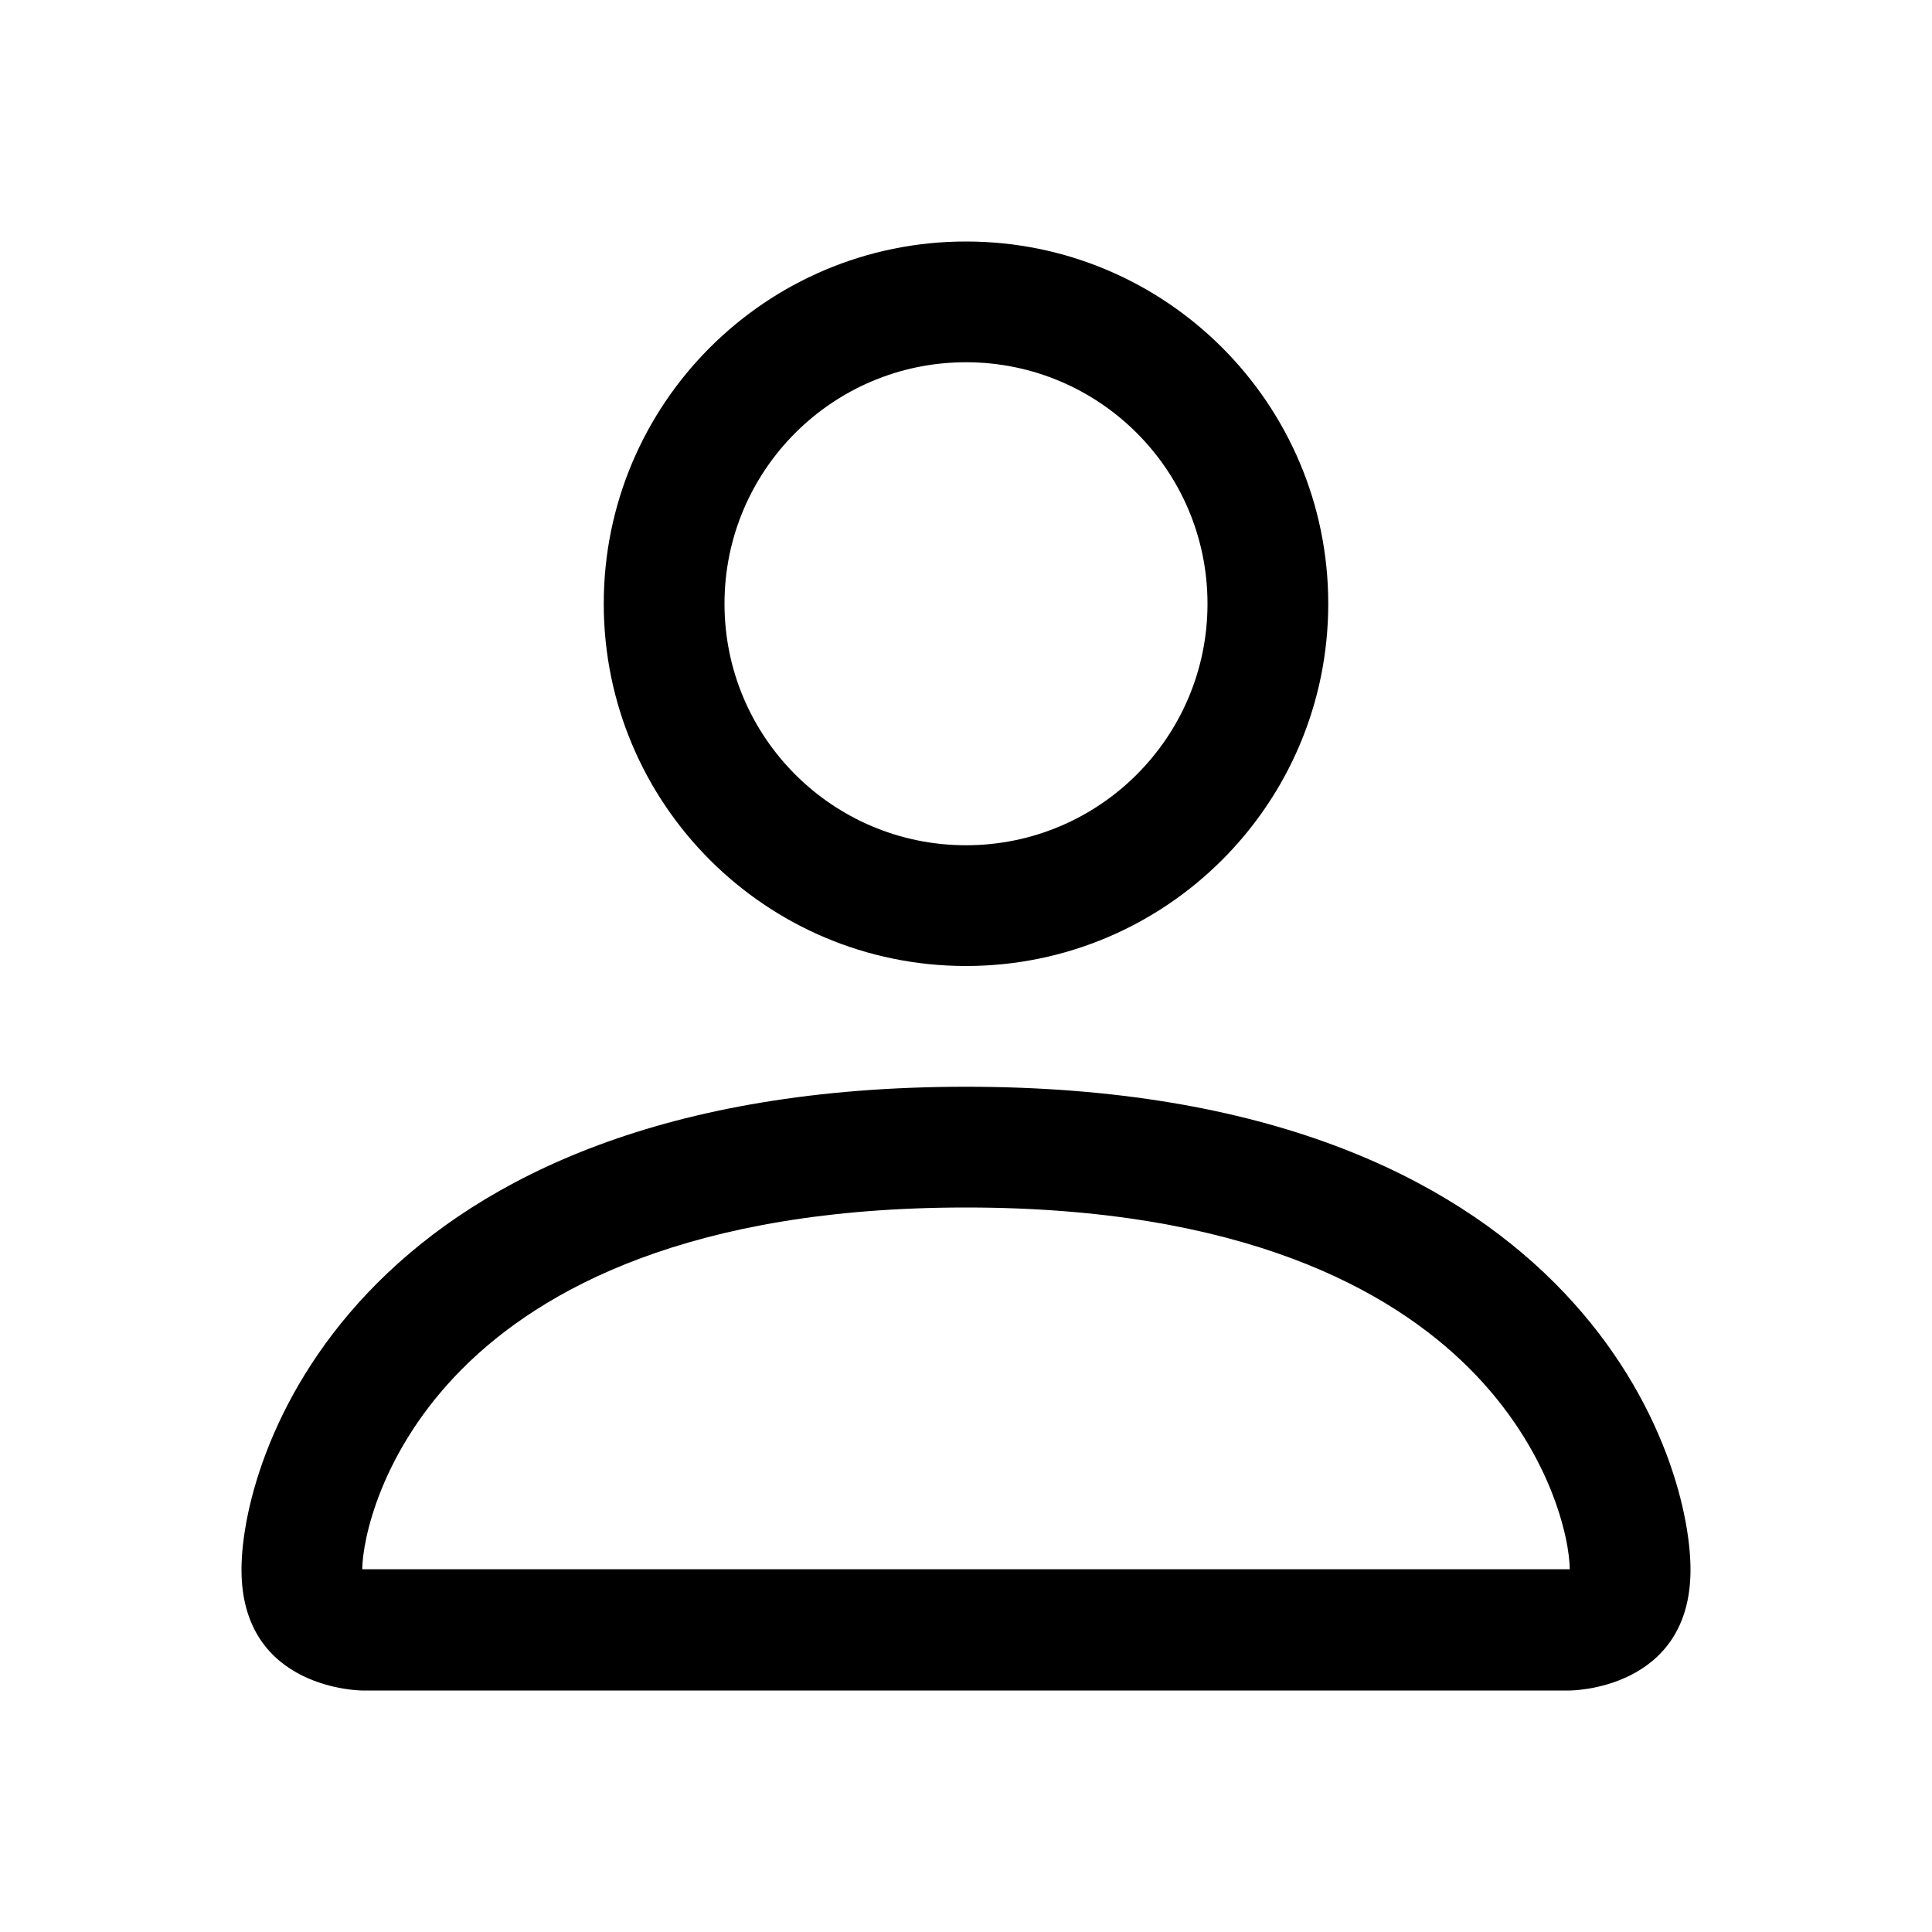
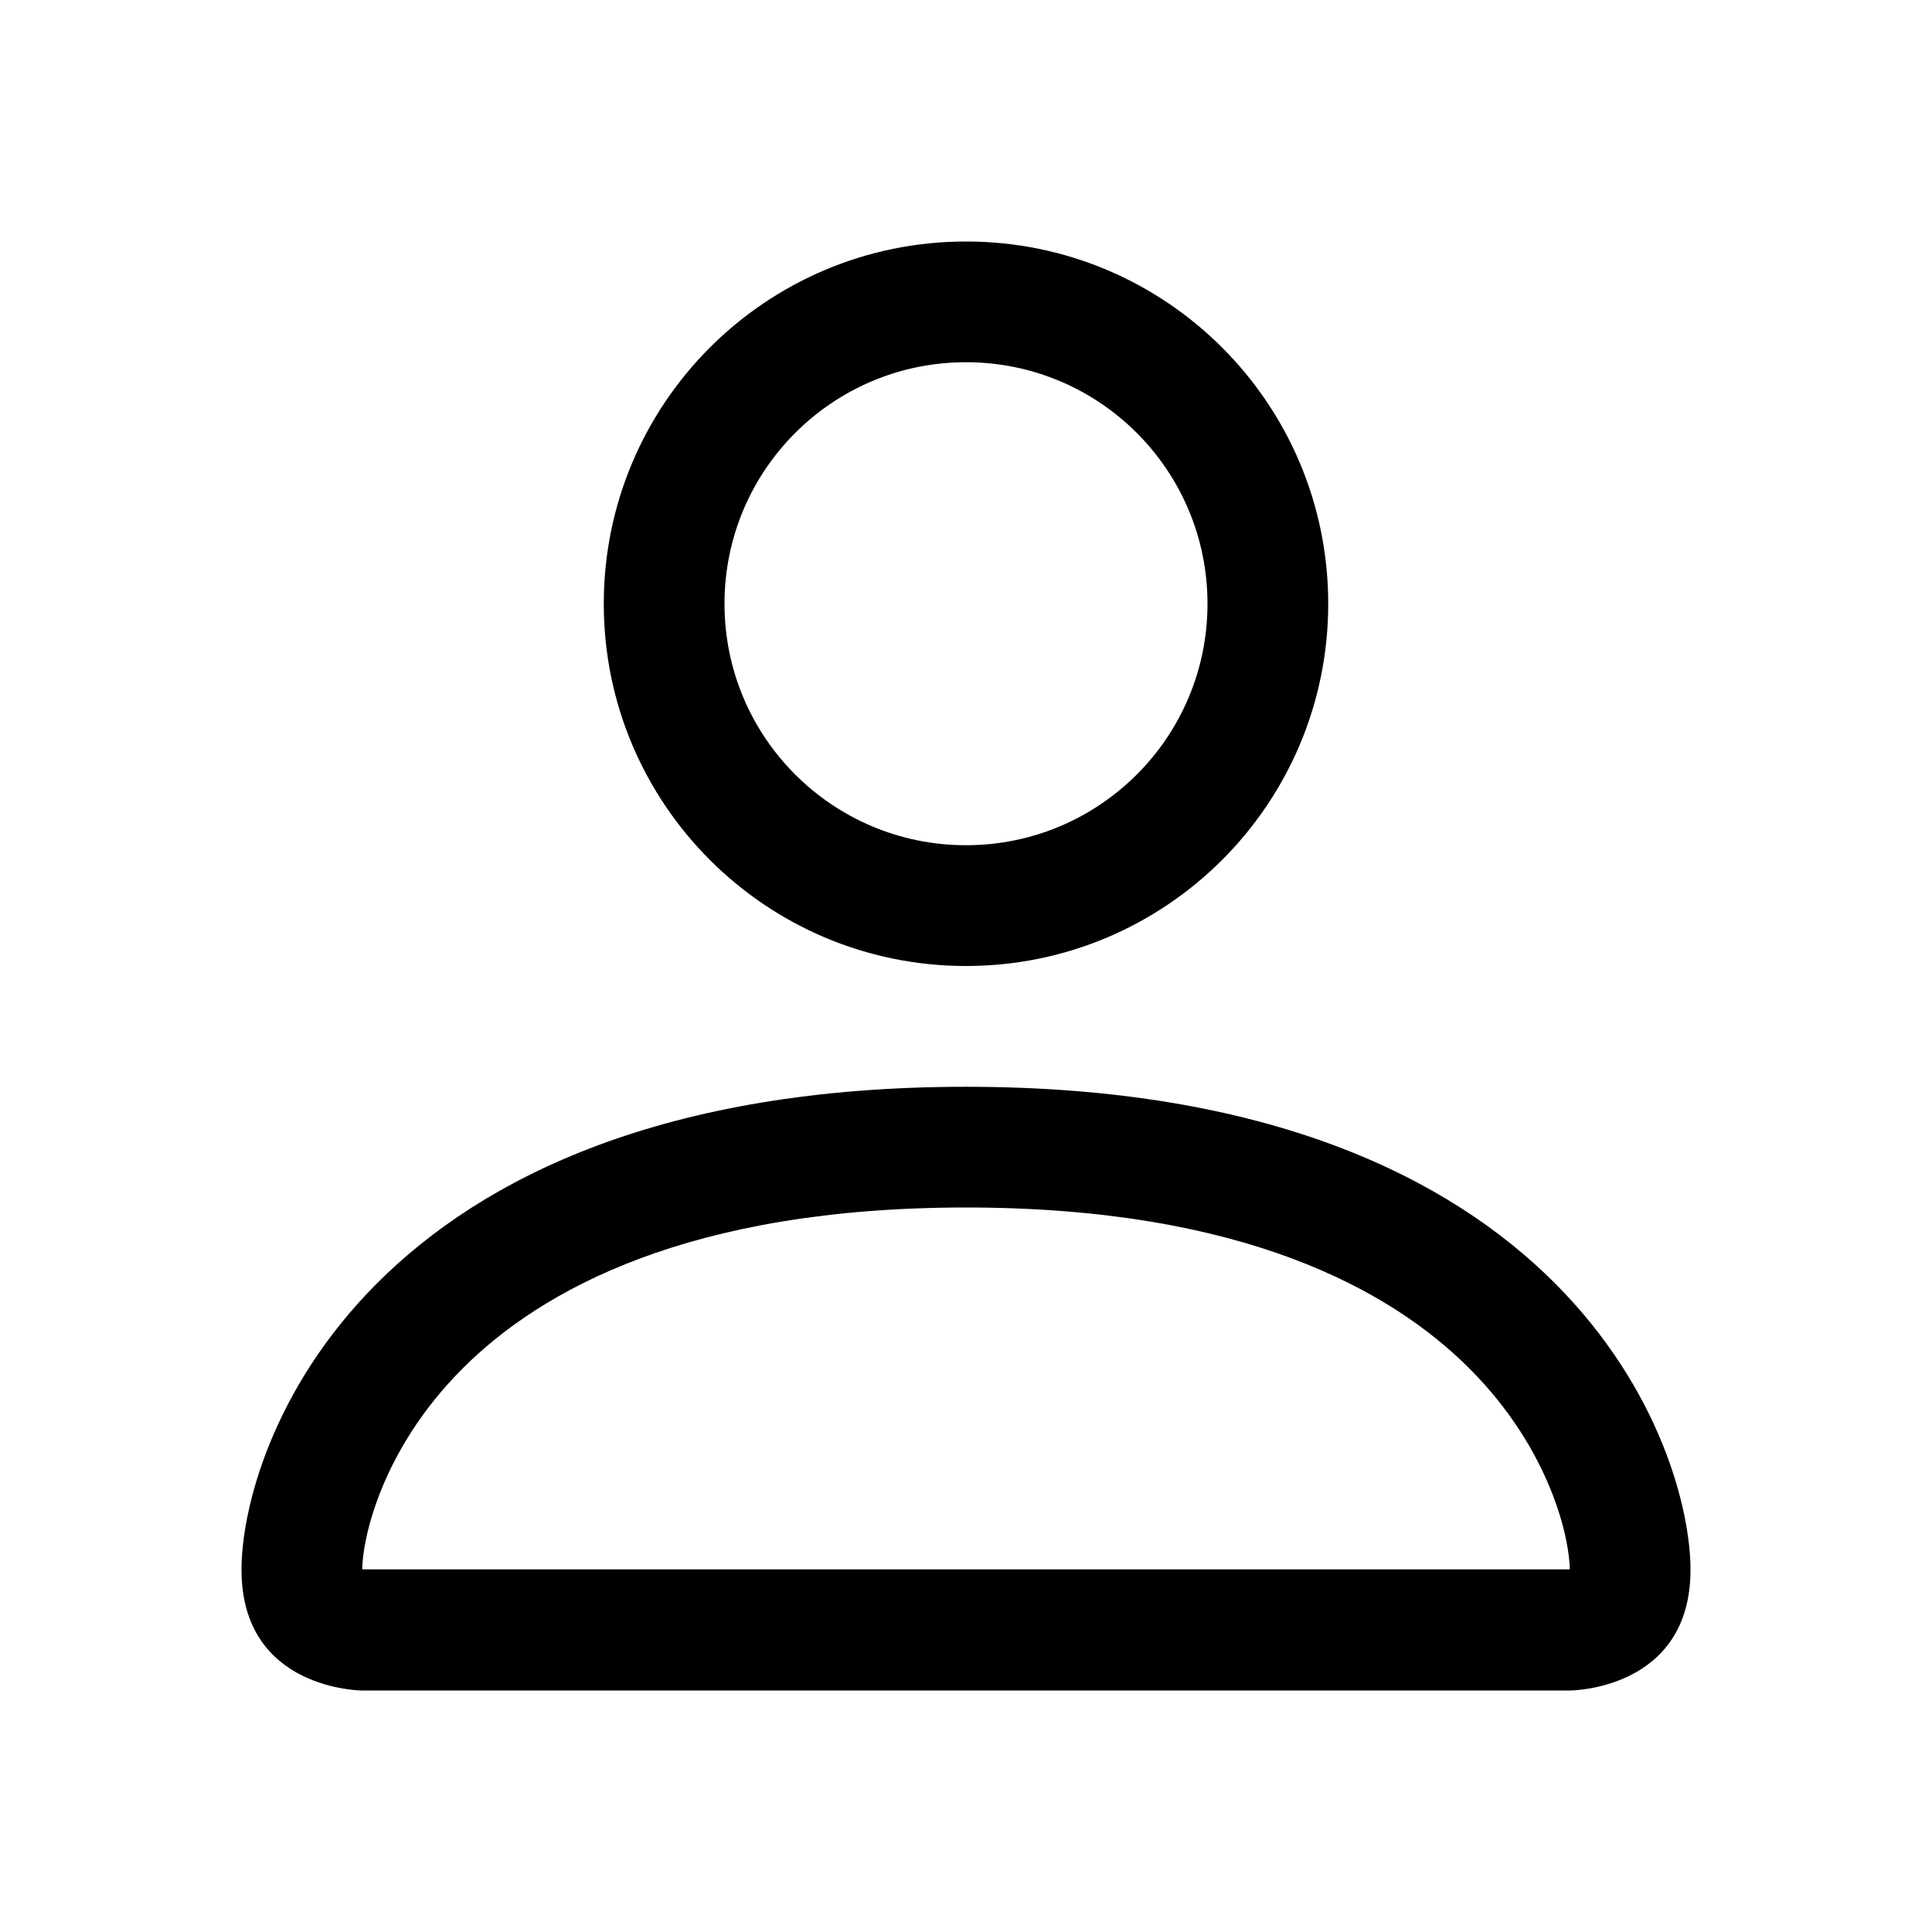
- <svg xmlns="http://www.w3.org/2000/svg" width="16" height="16" fill="currentColor" class="bi bi-person" viewBox="0 0 16 16">
-   <path d="M8 8a3 3 0 1 0 0-6 3 3 0 0 0 0 6m2-3a2 2 0 1 1-4 0 2 2 0 0 1 4 0m4 8c0 1-1 1-1 1H3s-1 0-1-1 1-4 6-4 6 3 6 4m-1-.004c-.001-.246-.154-.986-.832-1.664C11.516 10.68 10.289 10 8 10s-3.516.68-4.168 1.332c-.678.678-.83 1.418-.832 1.664z" />
+ <svg xmlns="http://www.w3.org/2000/svg" width="35px" height="35px" viewBox="0 0 35 35" version="1.1">
+   <g id="surface1">
+     <path style=" stroke:none;fill-rule:nonzero;fill:rgb(0%,0%,0%);fill-opacity:1;" d="M 17.5 17.5 C 21.125 17.5 24.062 14.562 24.062 10.938 C 24.062 7.312 21.125 4.375 17.5 4.375 C 13.875 4.375 10.938 7.312 10.938 10.938 C 10.938 14.562 13.875 17.5 17.5 17.5 M 21.875 10.938 C 21.875 13.355 19.918 15.312 17.5 15.312 C 15.082 15.312 13.125 13.355 13.125 10.938 C 13.125 8.52 15.082 6.562 17.5 6.562 C 19.918 6.562 21.875 8.52 21.875 10.938 M 30.625 28.438 C 30.625 30.625 28.438 30.625 28.438 30.625 L 6.562 30.625 C 6.562 30.625 4.375 30.625 4.375 28.438 C 4.375 26.25 6.562 19.688 17.5 19.688 C 28.438 19.688 30.625 26.25 30.625 28.438 M 28.438 28.43 C 28.434 27.891 28.102 26.273 26.617 24.789 C 25.191 23.363 22.508 21.875 17.5 21.875 C 12.492 21.875 9.809 23.363 8.383 24.789 C 6.898 26.273 6.566 27.891 6.562 28.43 Z M 28.438 28.43 " />
+   </g>
</svg>
